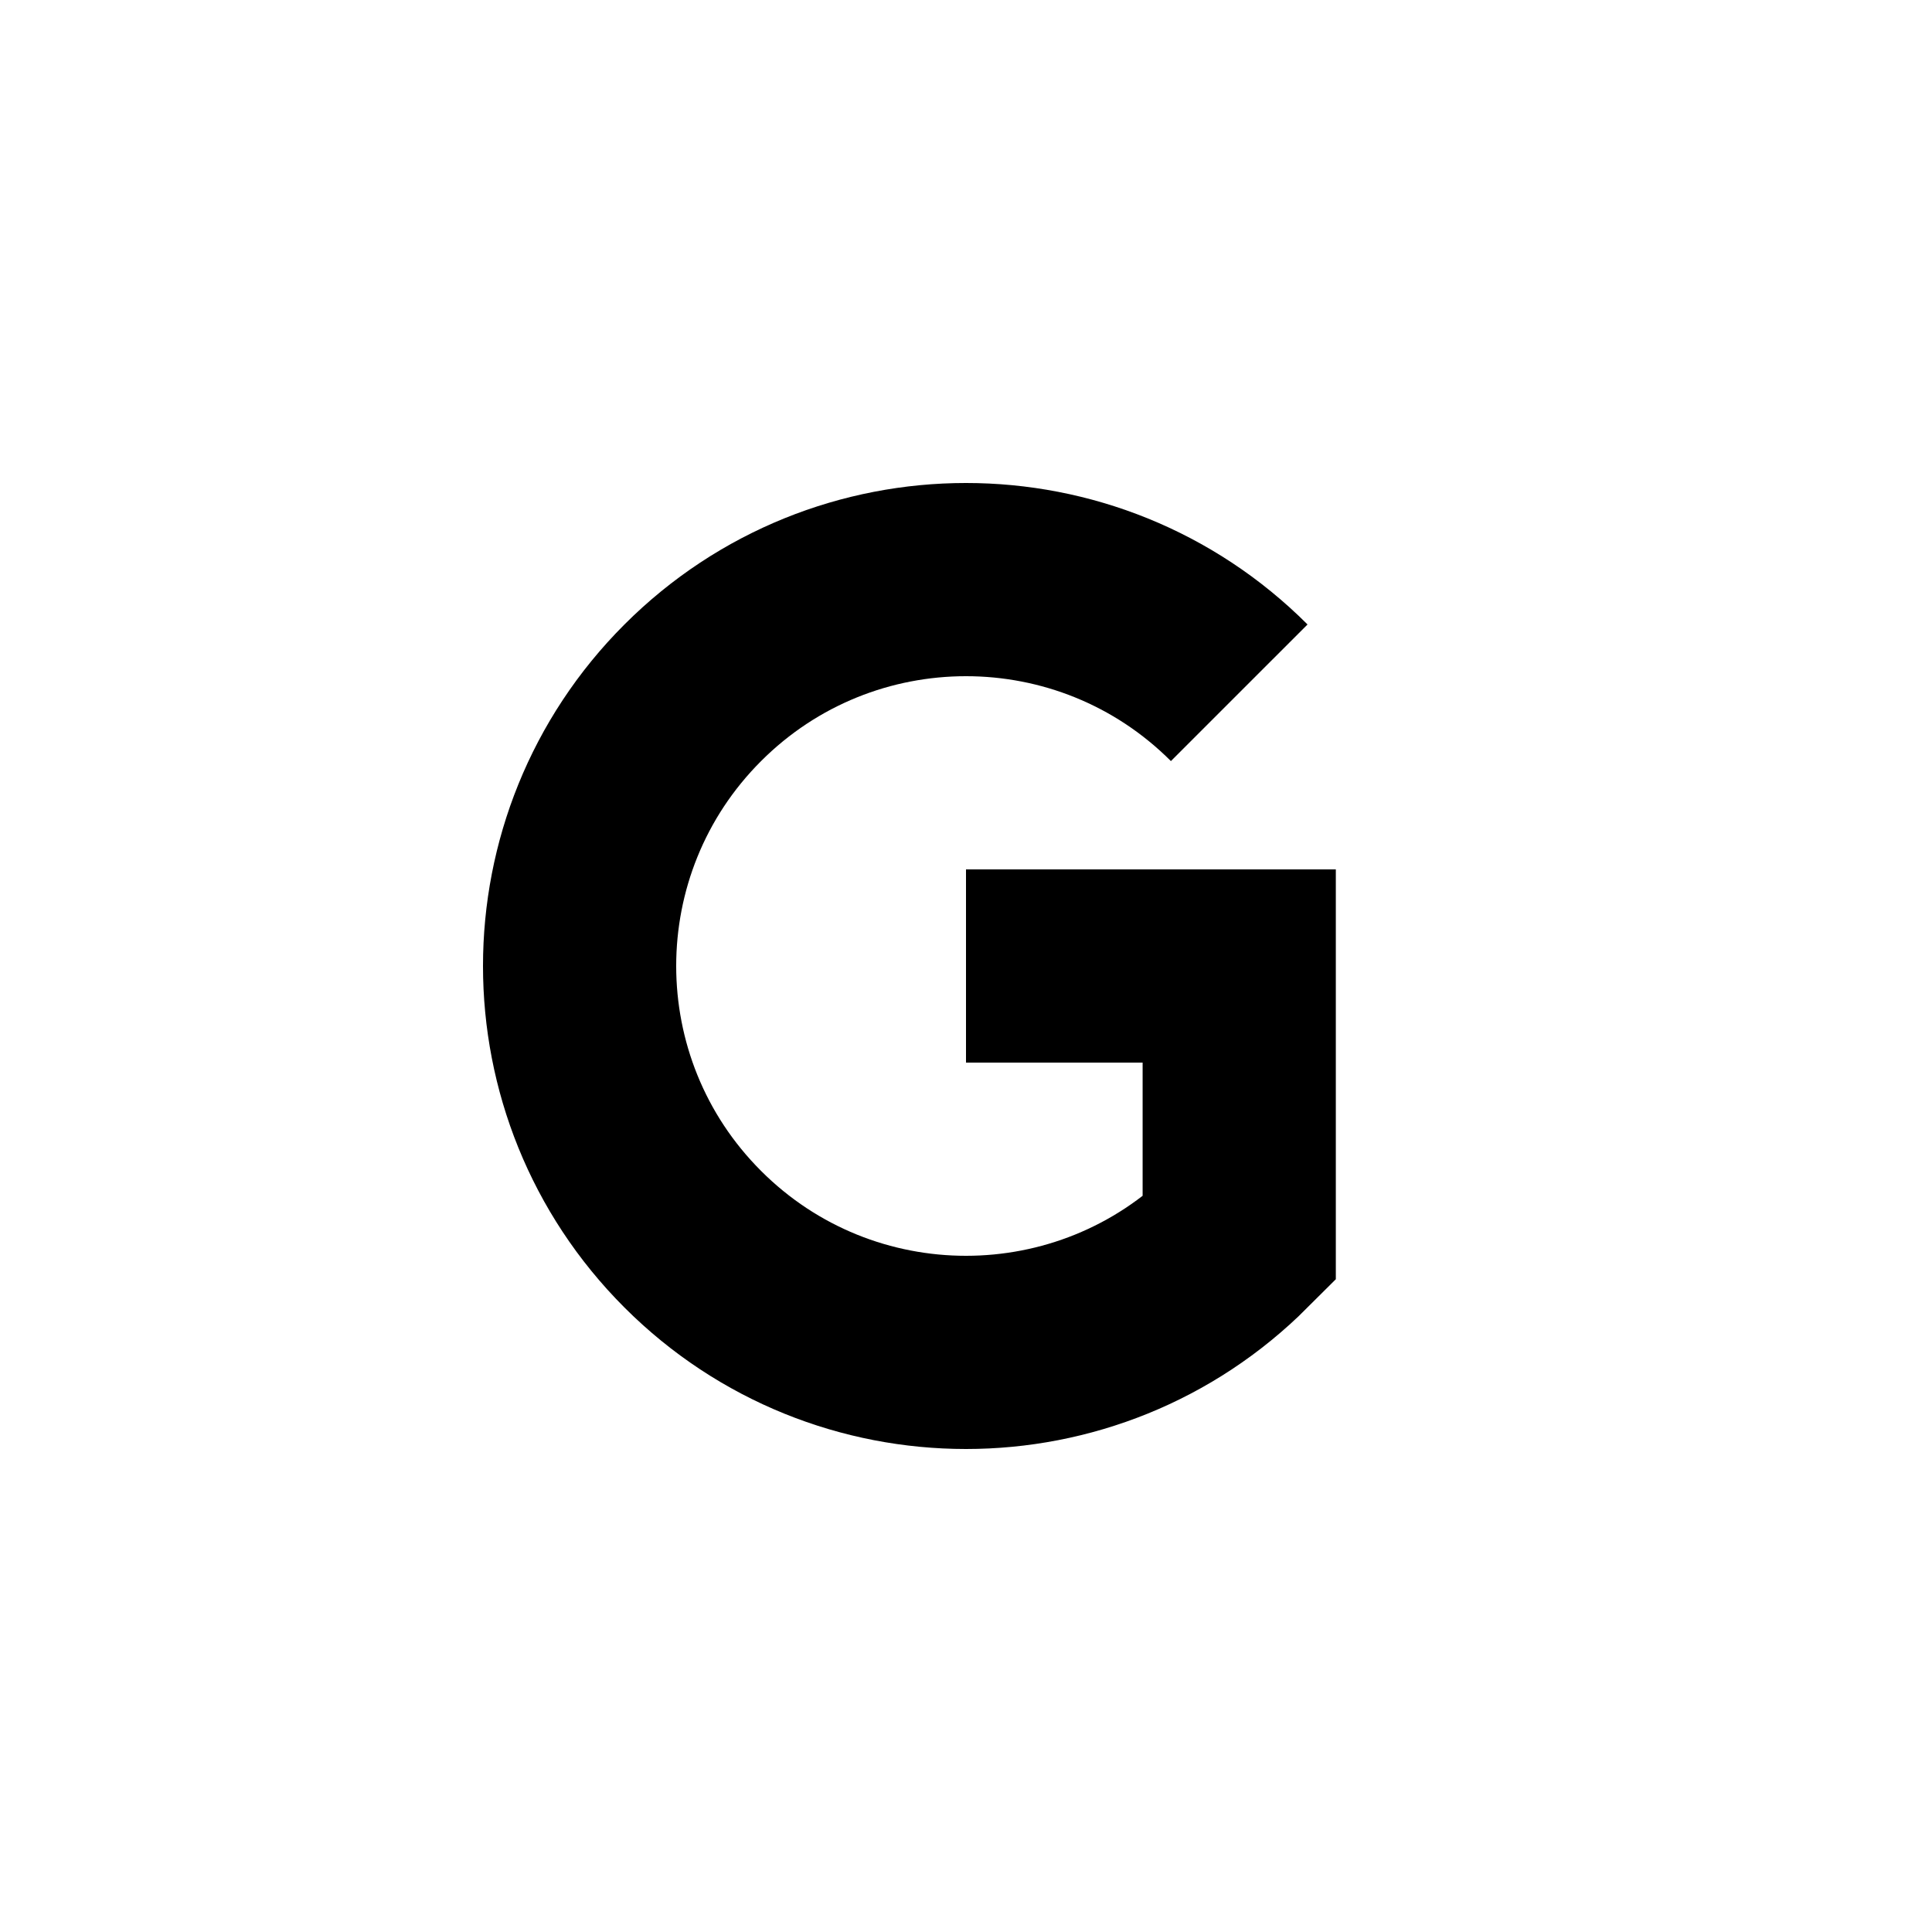
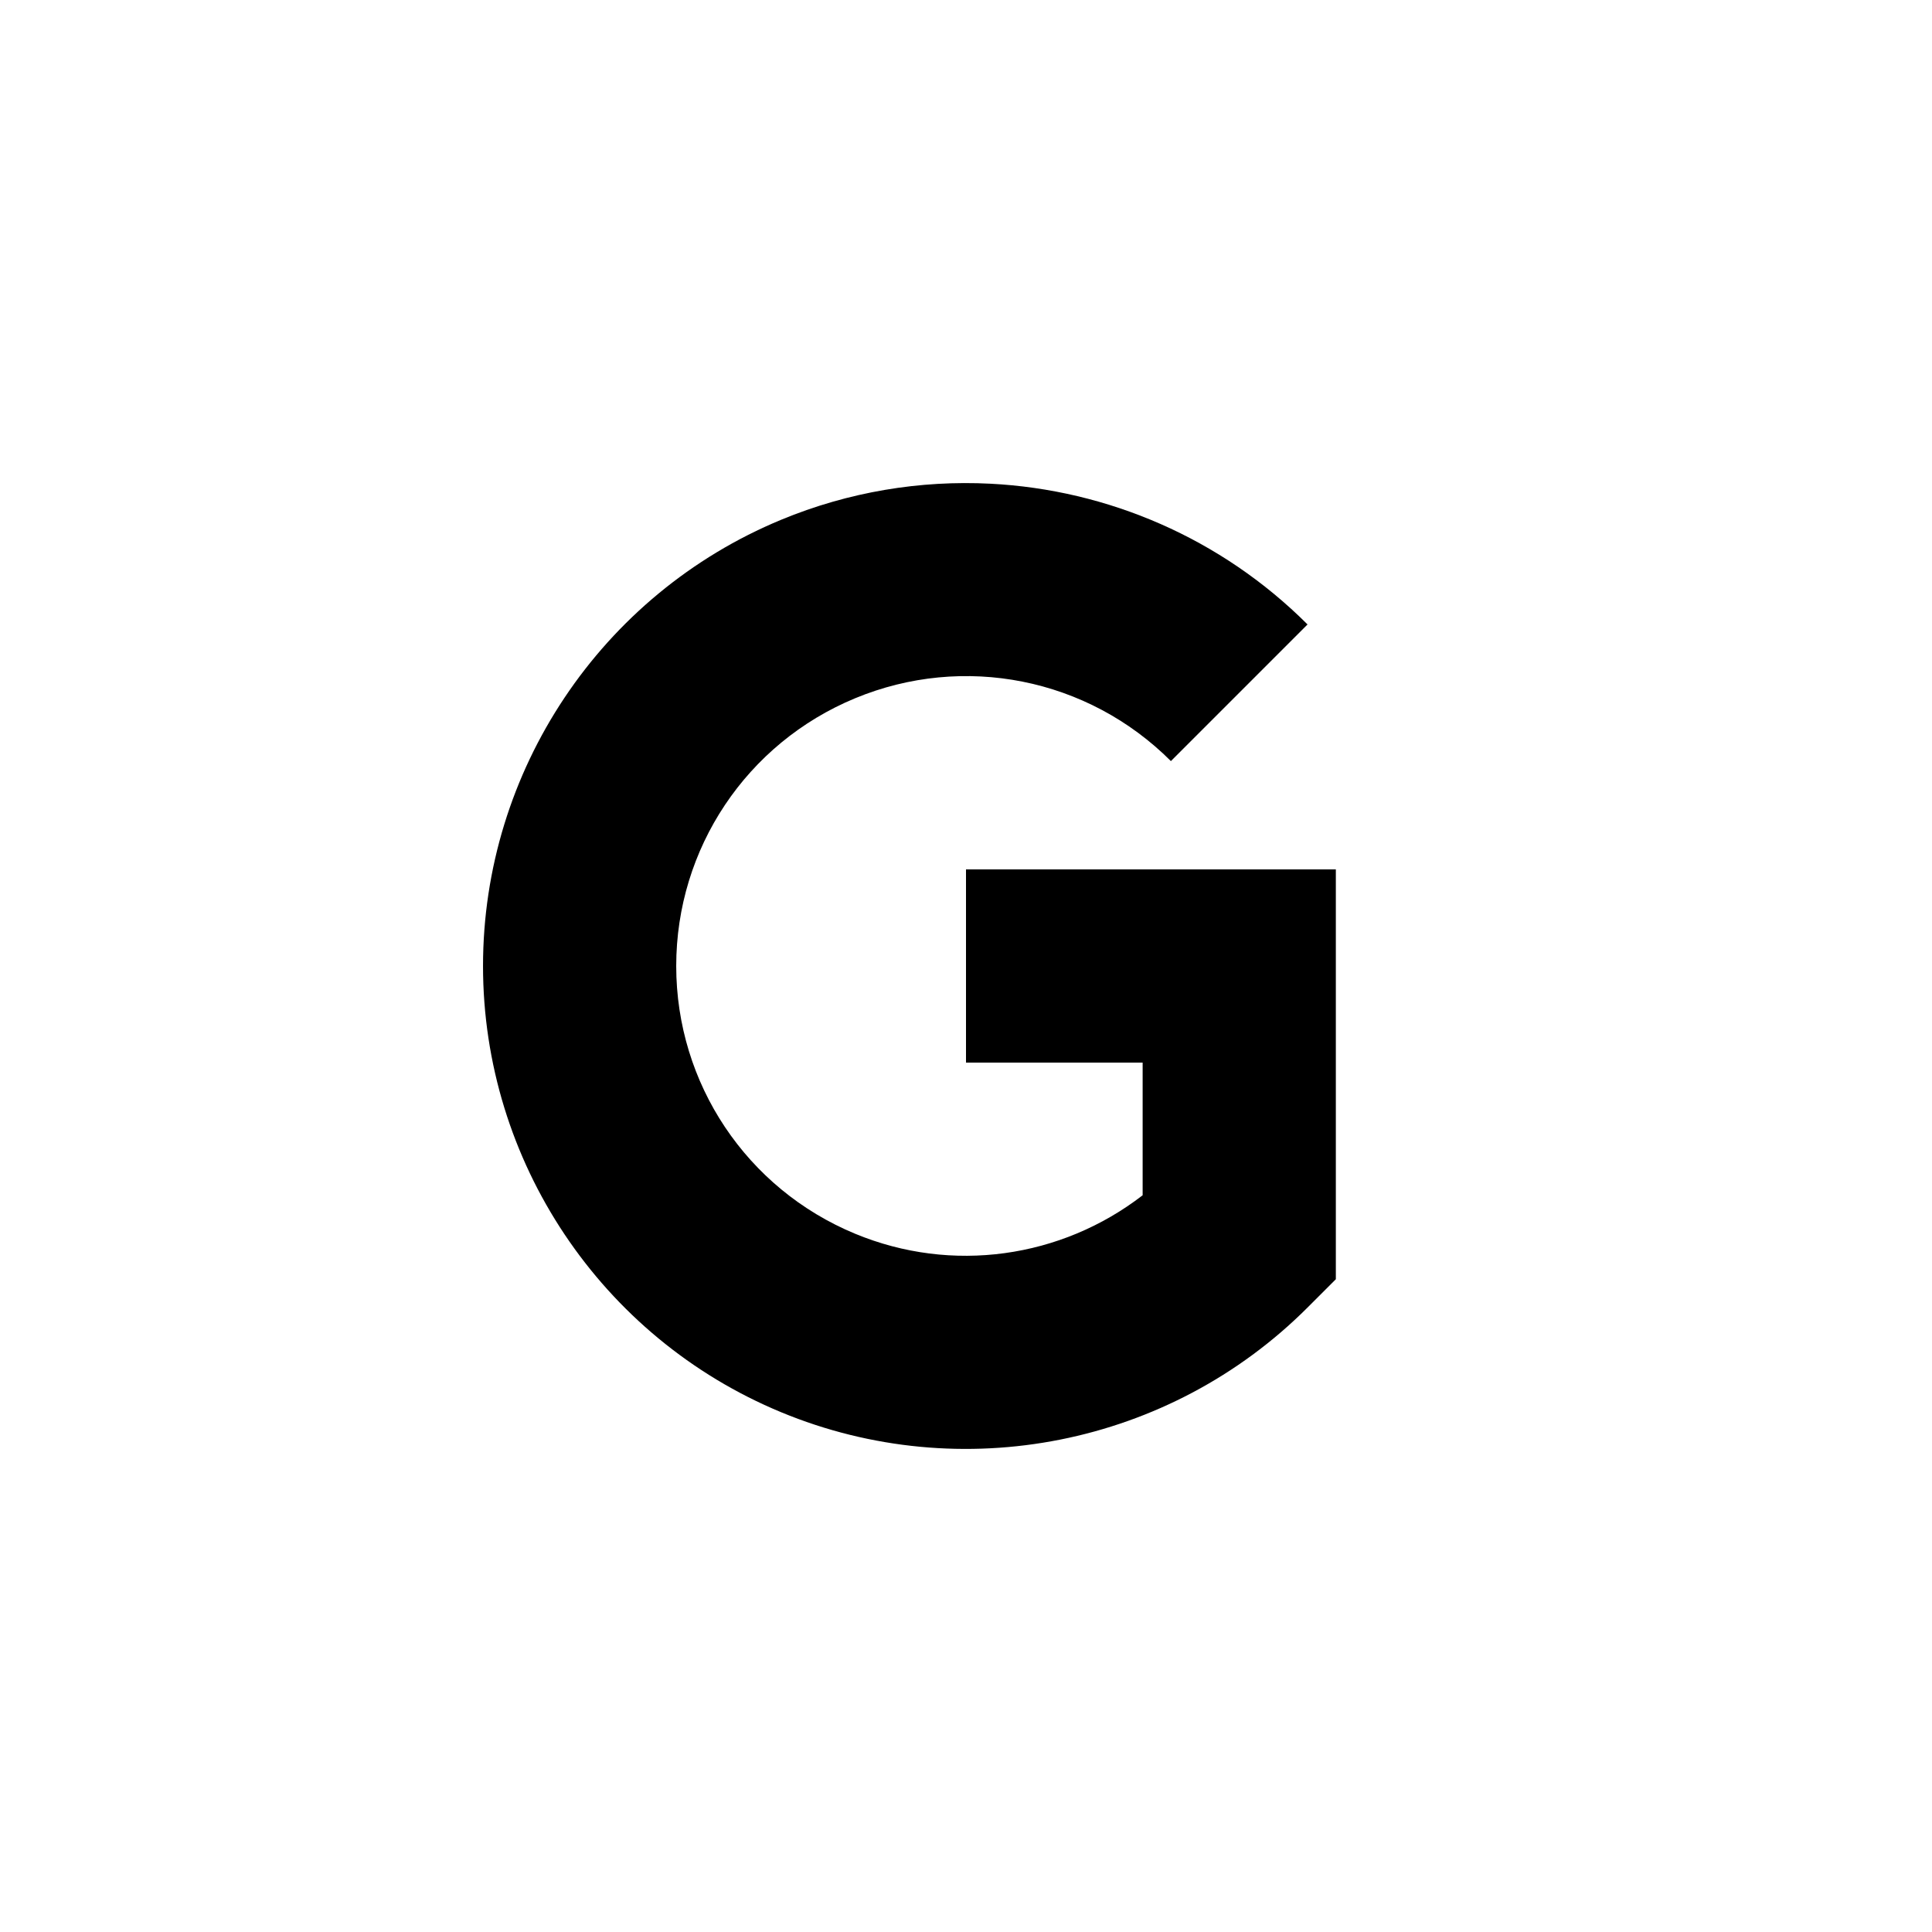
<svg xmlns="http://www.w3.org/2000/svg" viewBox="0 0 100 100">
-   <path fill="none" stroke="currentColor" stroke-width="20" transform="translate(50,50) scale(0.5) translate(-50,-50)" d="       M 78.284 21.716       A 40 40 0 1 0 78.284 78.284       L 78.284 50       L 50 50     " />
+   <path fill="currentColor" d="       M 51.271 25.037       C 47.633 24.85 43.931 25.454 40.433 26.903       C 31.104 30.767 25.001 39.903 25.001 50       C 25.001 60.097 31.104 69.233 40.433 73.097       C 49.761 76.961 60.538 74.818 67.678 67.678       L 69.143 66.213       V 45       H 50       V 55       H 59.143       V 61.867       C 54.926 65.122 49.275 65.936 44.26 63.858       C 38.642 61.531 35.001 56.081 35.001 50       C 35.001 43.919 38.642 38.469 44.26 36.142       C 49.878 33.814 56.306 35.093 60.606 39.394       L 67.678 32.322       C 63.215 27.86 57.333 25.349 51.271 25.037       Z      " />
</svg>
